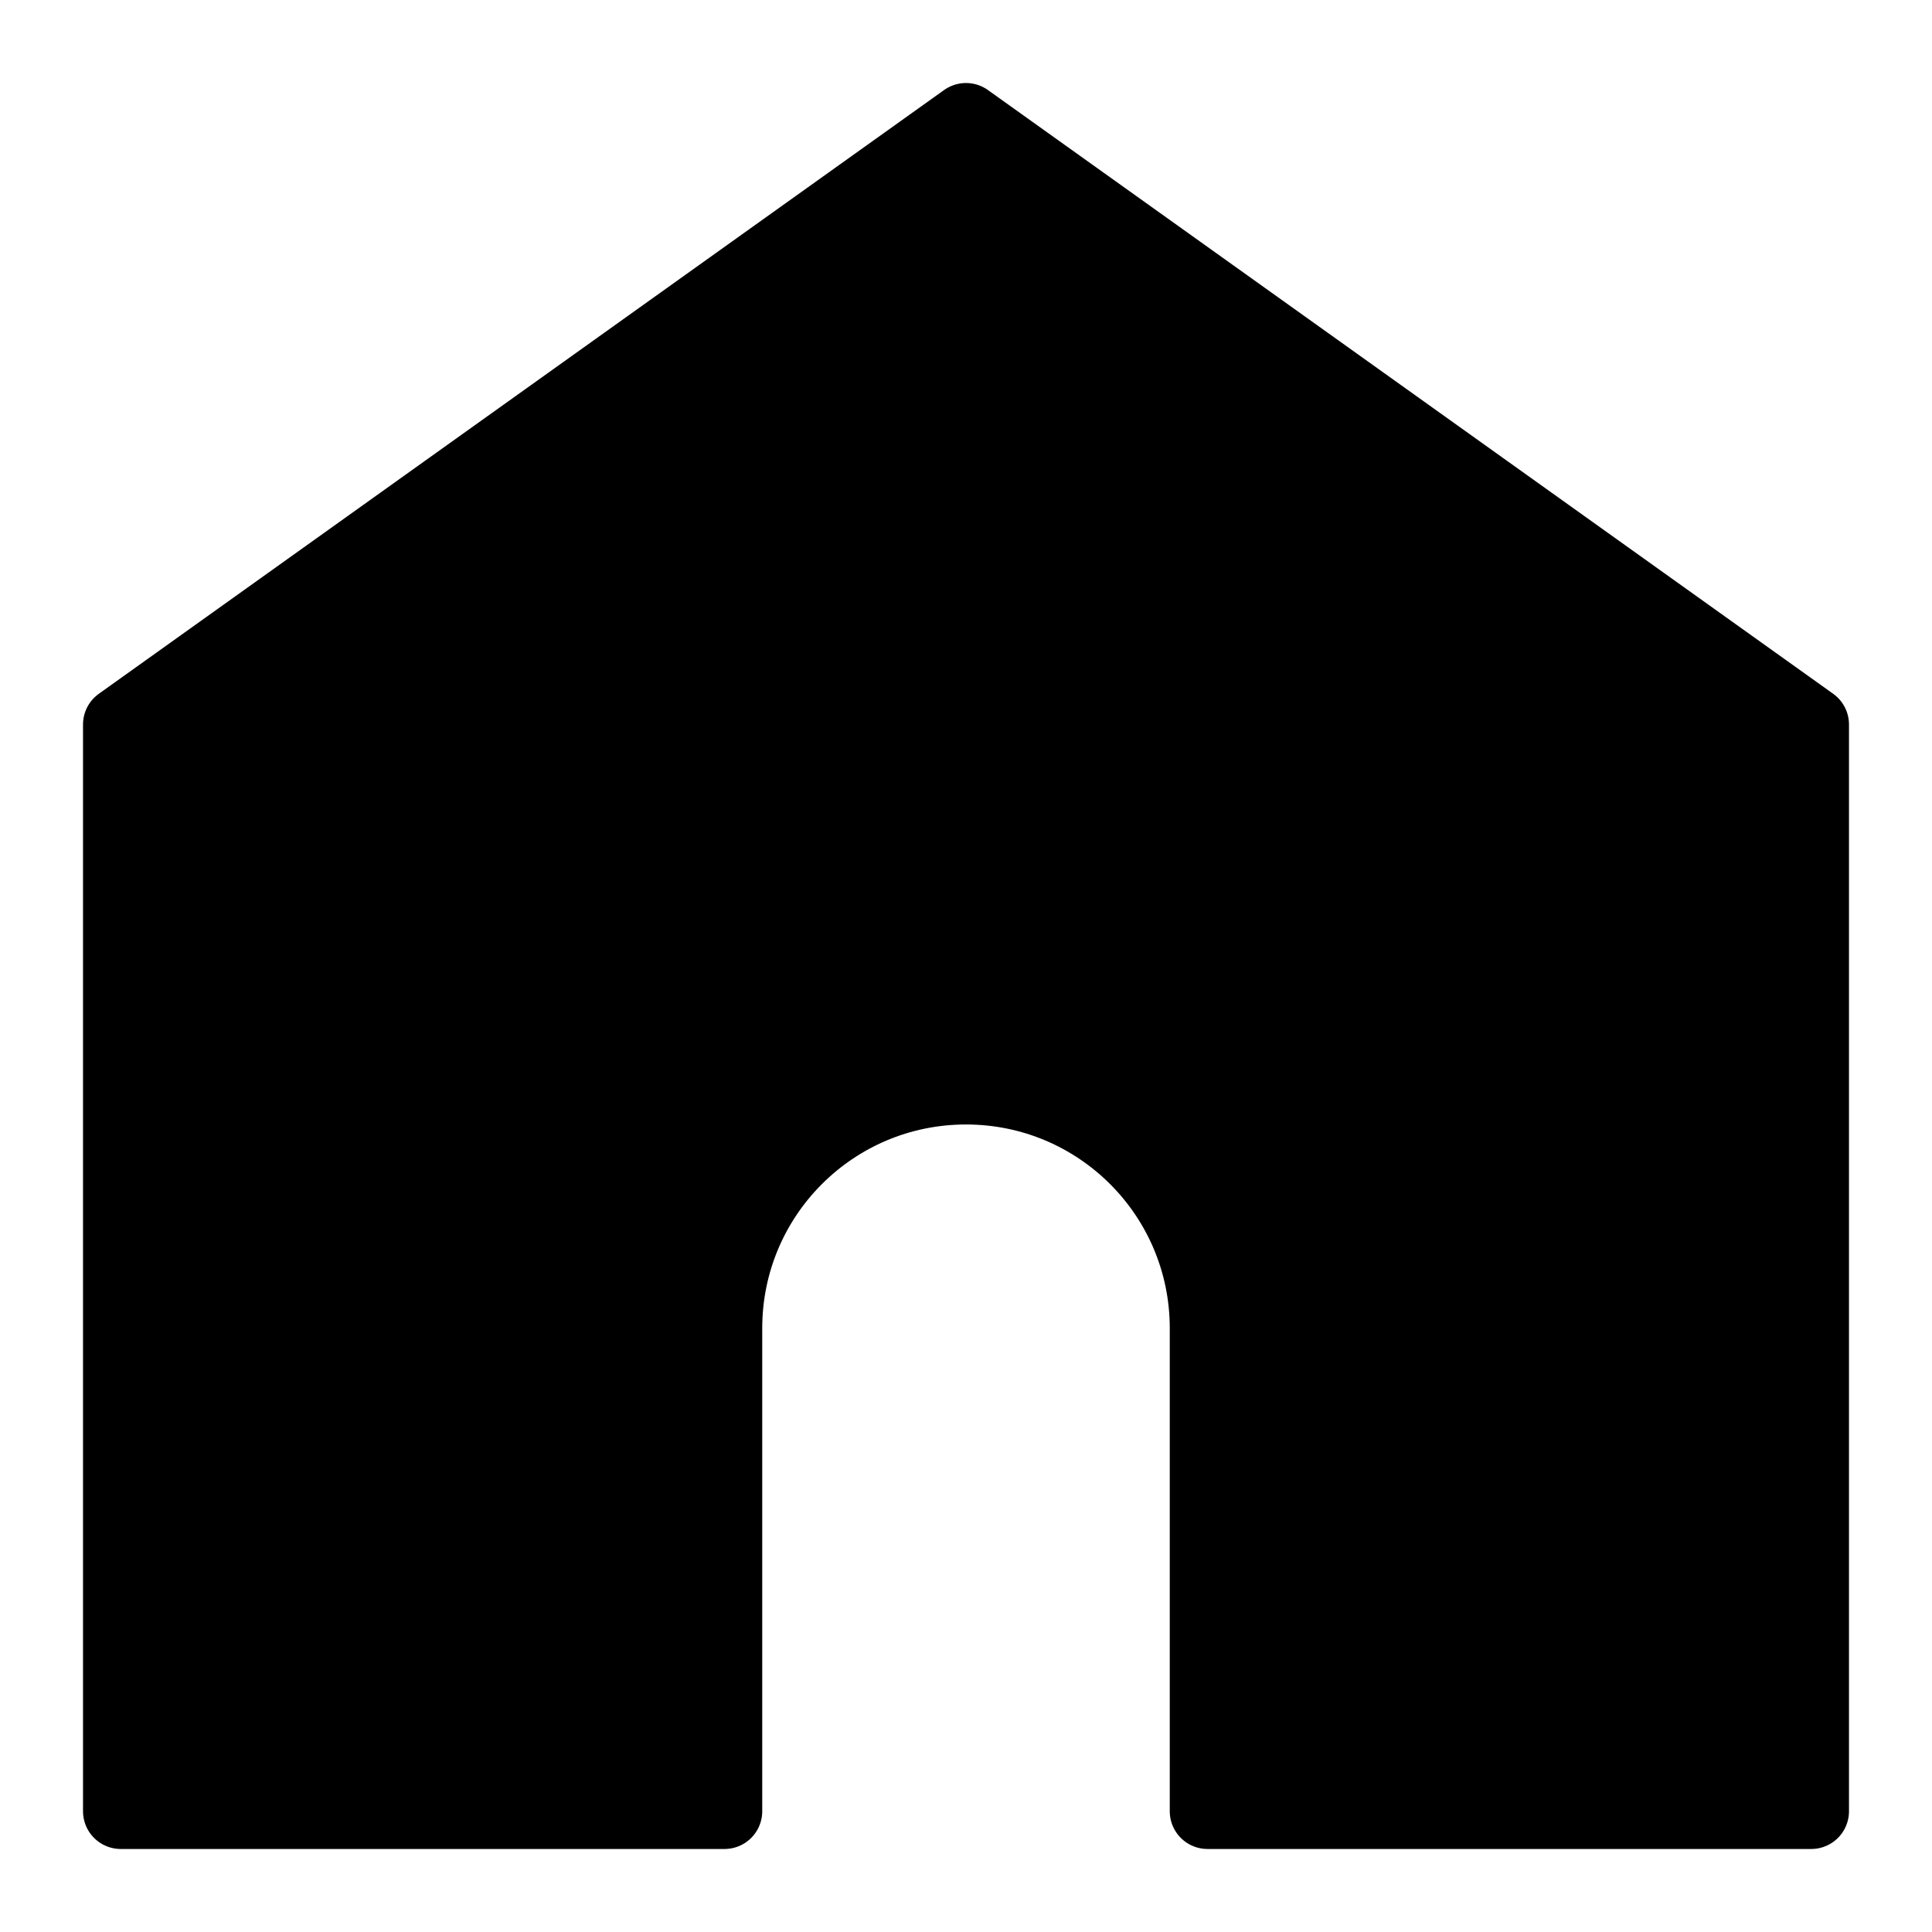
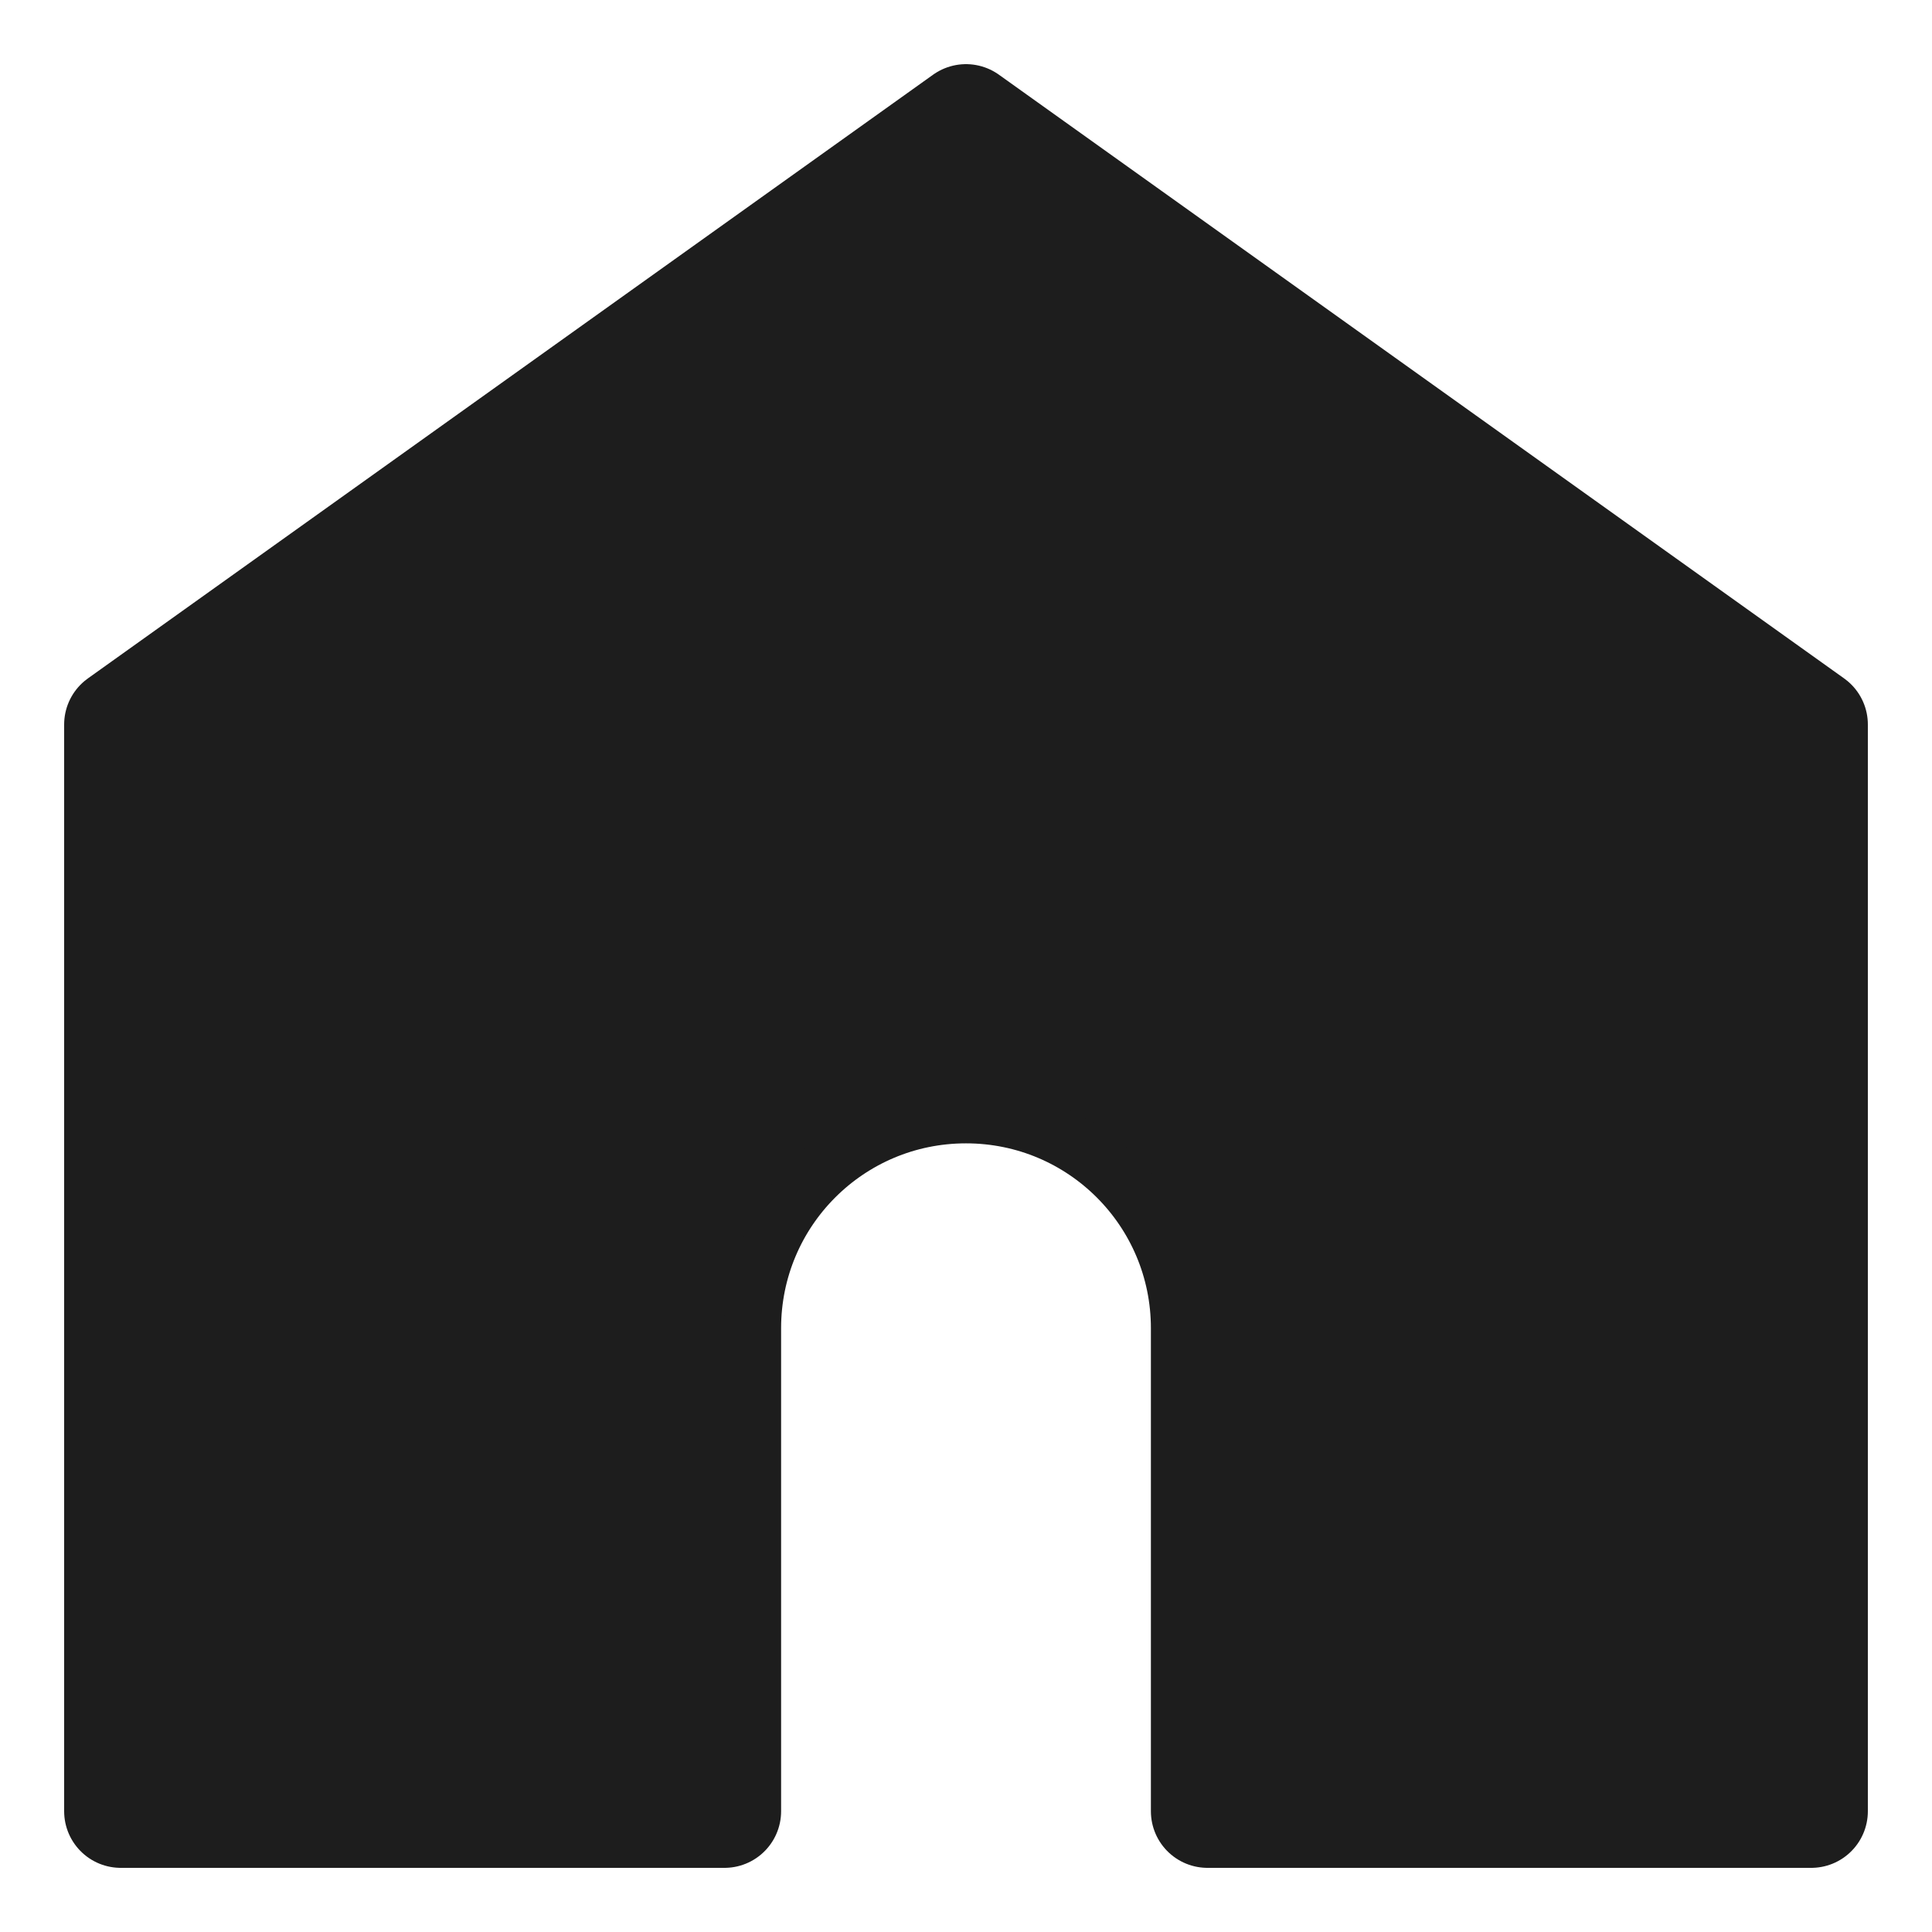
<svg xmlns="http://www.w3.org/2000/svg" viewBox="0 0 16 16" width="16px" height="16px">
-   <g id="surface43560960">
-     <path style="fill-rule:nonzero;fill:rgb(0%,0%,0%);fill-opacity:1;stroke-width:10;stroke-linecap:butt;stroke-linejoin:round;stroke:rgb(0%,0%,0%);stroke-opacity:1;stroke-miterlimit:10;" d="M 240 96 L 240 240 L 160 240 L 160 176 C 160 158.312 145.688 144 128 144 C 110.312 144 96 158.312 96 176 L 96 240 L 16 240 L 16 96 L 128 16 Z M 240 96 " transform="matrix(0.0625,0,0,0.0625,0,0)" />
-     <path style=" stroke:none;fill-rule:nonzero;fill:rgb(0%,0%,0%);fill-opacity:1;" d="M 8 1 L 1 6 L 1 15 L 6 15 L 6 11 C 6 9.895 6.895 9 8 9 C 9.105 9 10 9.895 10 11 L 10 15 L 15 15 L 15 6 Z M 8 1 " />
+   <g id="surface43685871">
+     <path style="fill-rule:nonzero;fill:rgb(11.373%,11.373%,11.373%);fill-opacity:1;stroke-width:15;stroke-linecap:butt;stroke-linejoin:round;stroke:rgb(11.373%,11.373%,11.373%);stroke-opacity:1;stroke-miterlimit:10;" d="M 240 96 L 240 240 L 160 240 L 160 176 C 160 158.312 145.688 144 128 144 C 110.312 144 96 158.312 96 176 L 96 240 L 16 240 L 16 96 L 128 16 Z M 240 96 " transform="matrix(0.0625,0,0,0.0625,0,0)" />
+     <path style=" stroke:none;fill-rule:nonzero;fill:rgb(11.373%,11.373%,11.373%);fill-opacity:1;" d="M 8 1 L 1 6 L 1 15 L 6 15 L 6 11 C 6 9.895 6.895 9 8 9 C 9.105 9 10 9.895 10 11 L 10 15 L 15 15 L 15 6 Z M 8 1 " />
  </g>
</svg>
